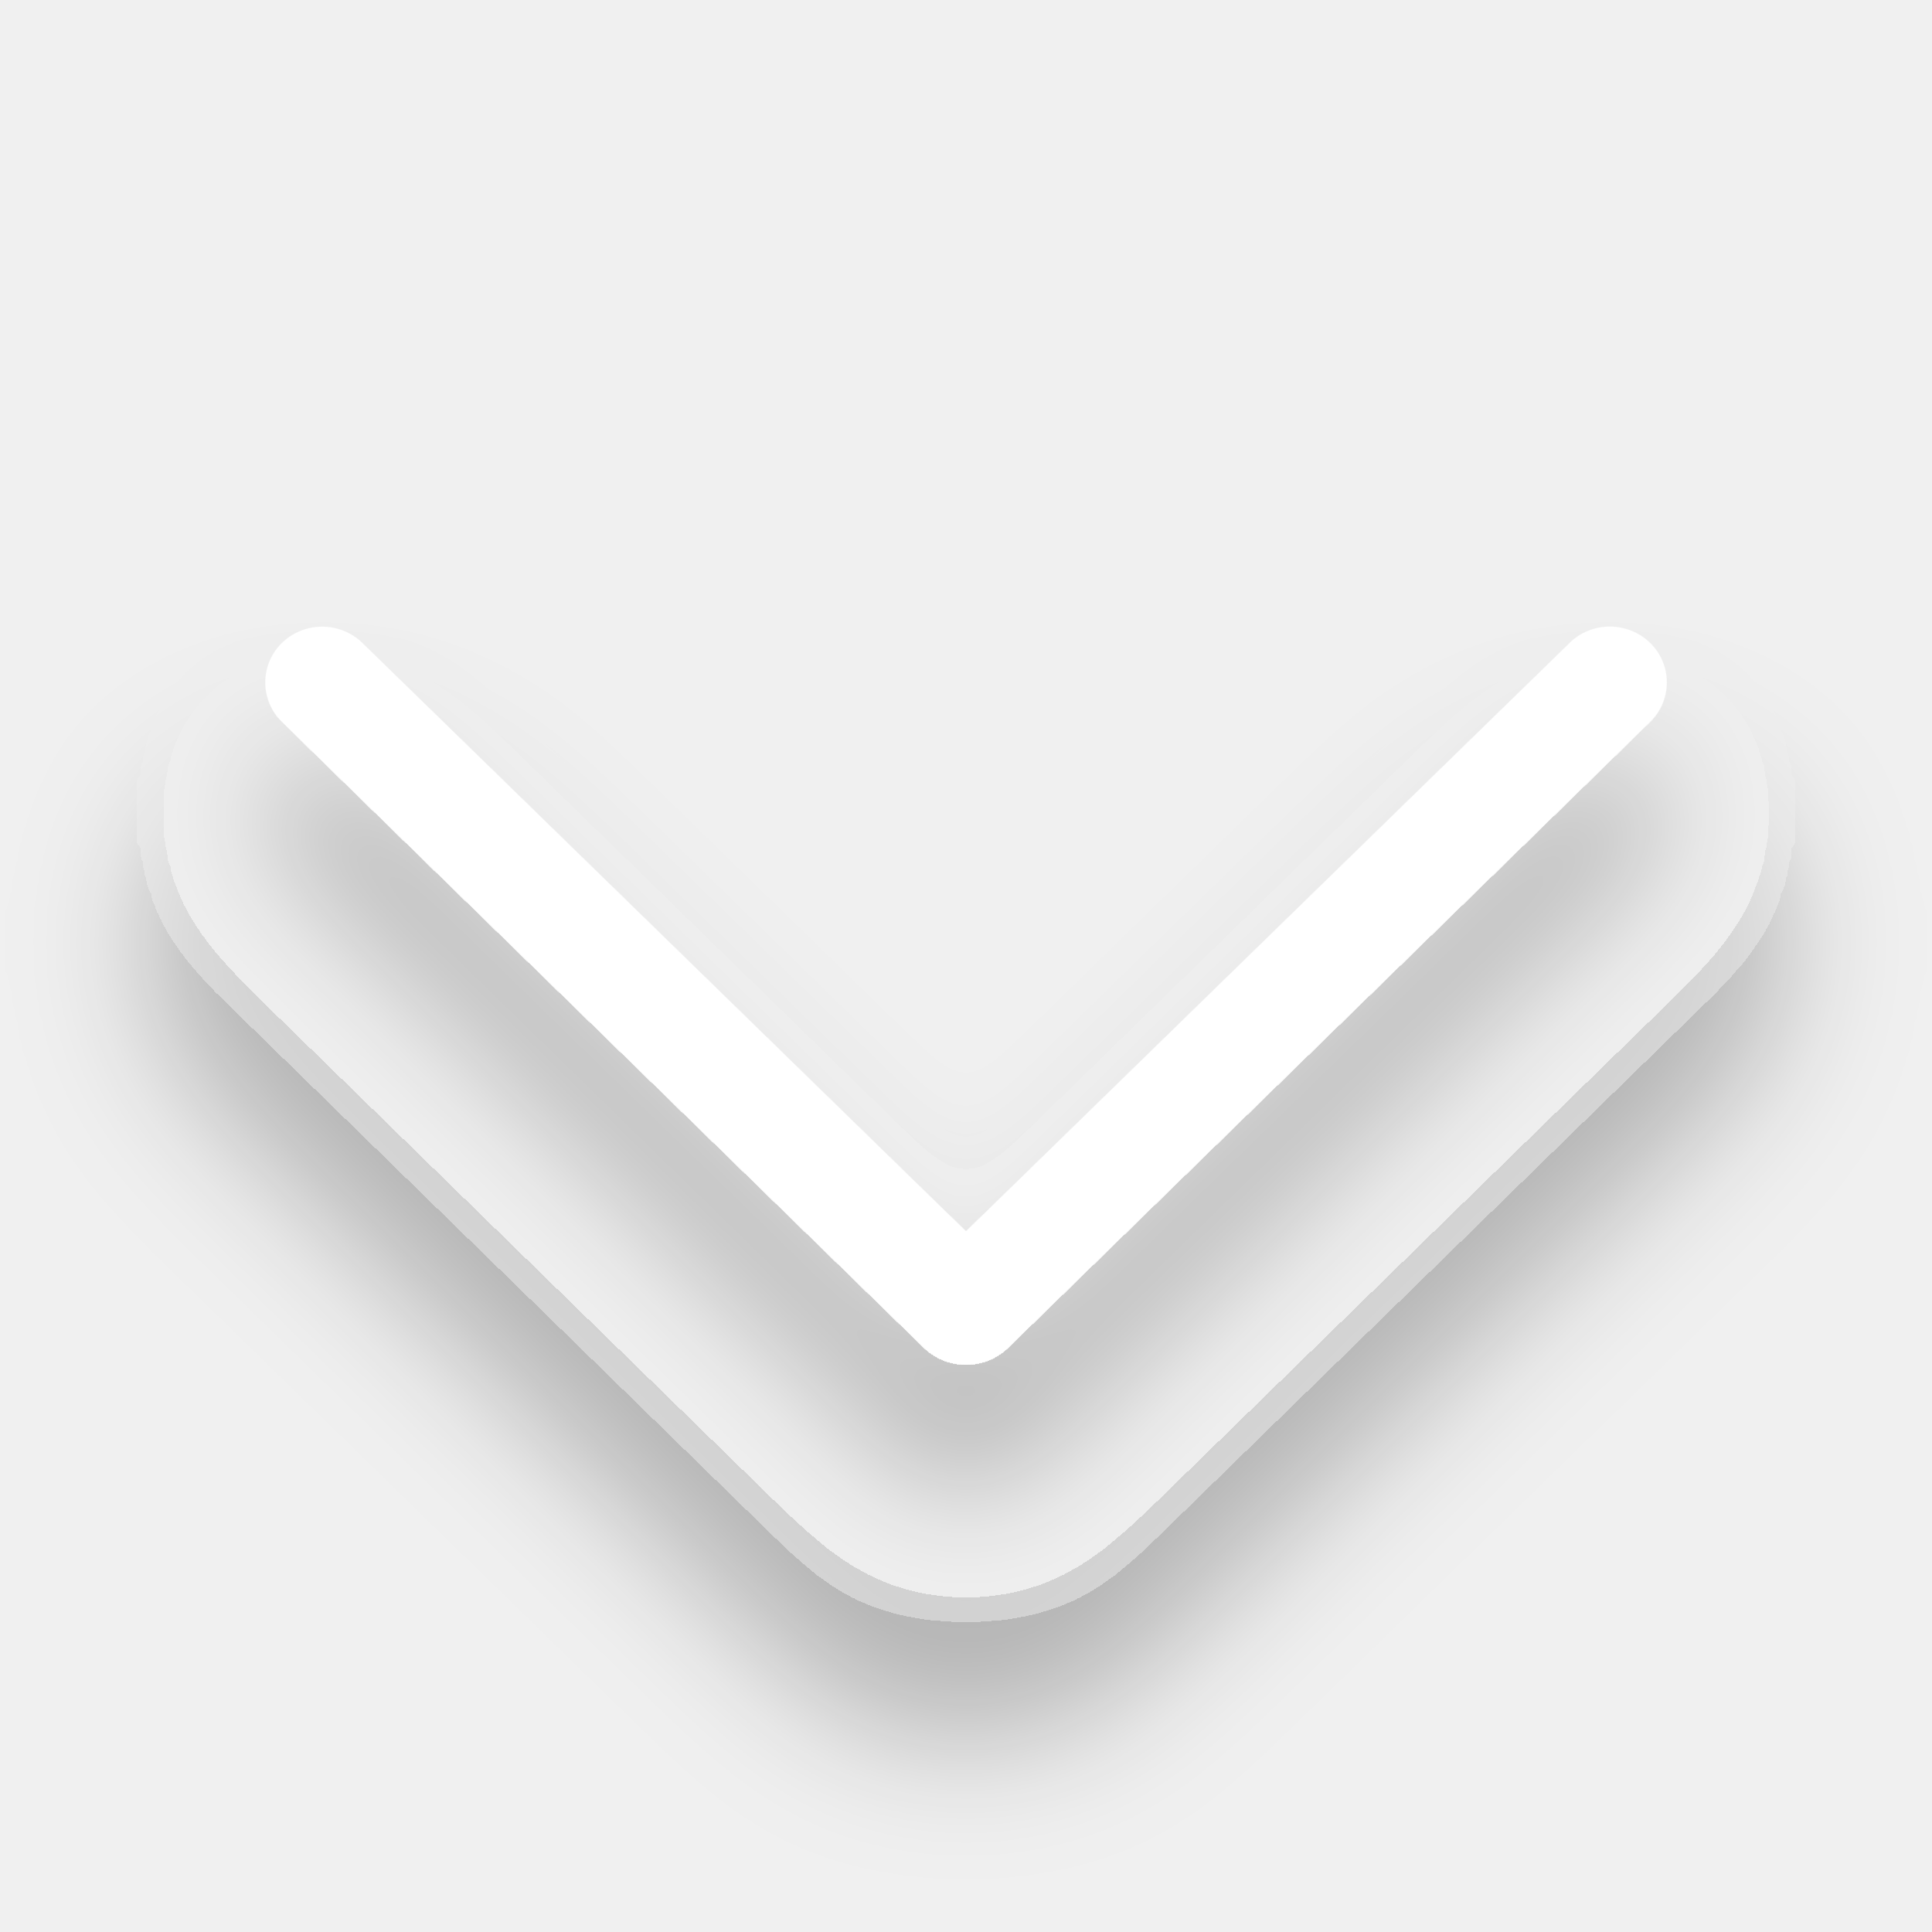
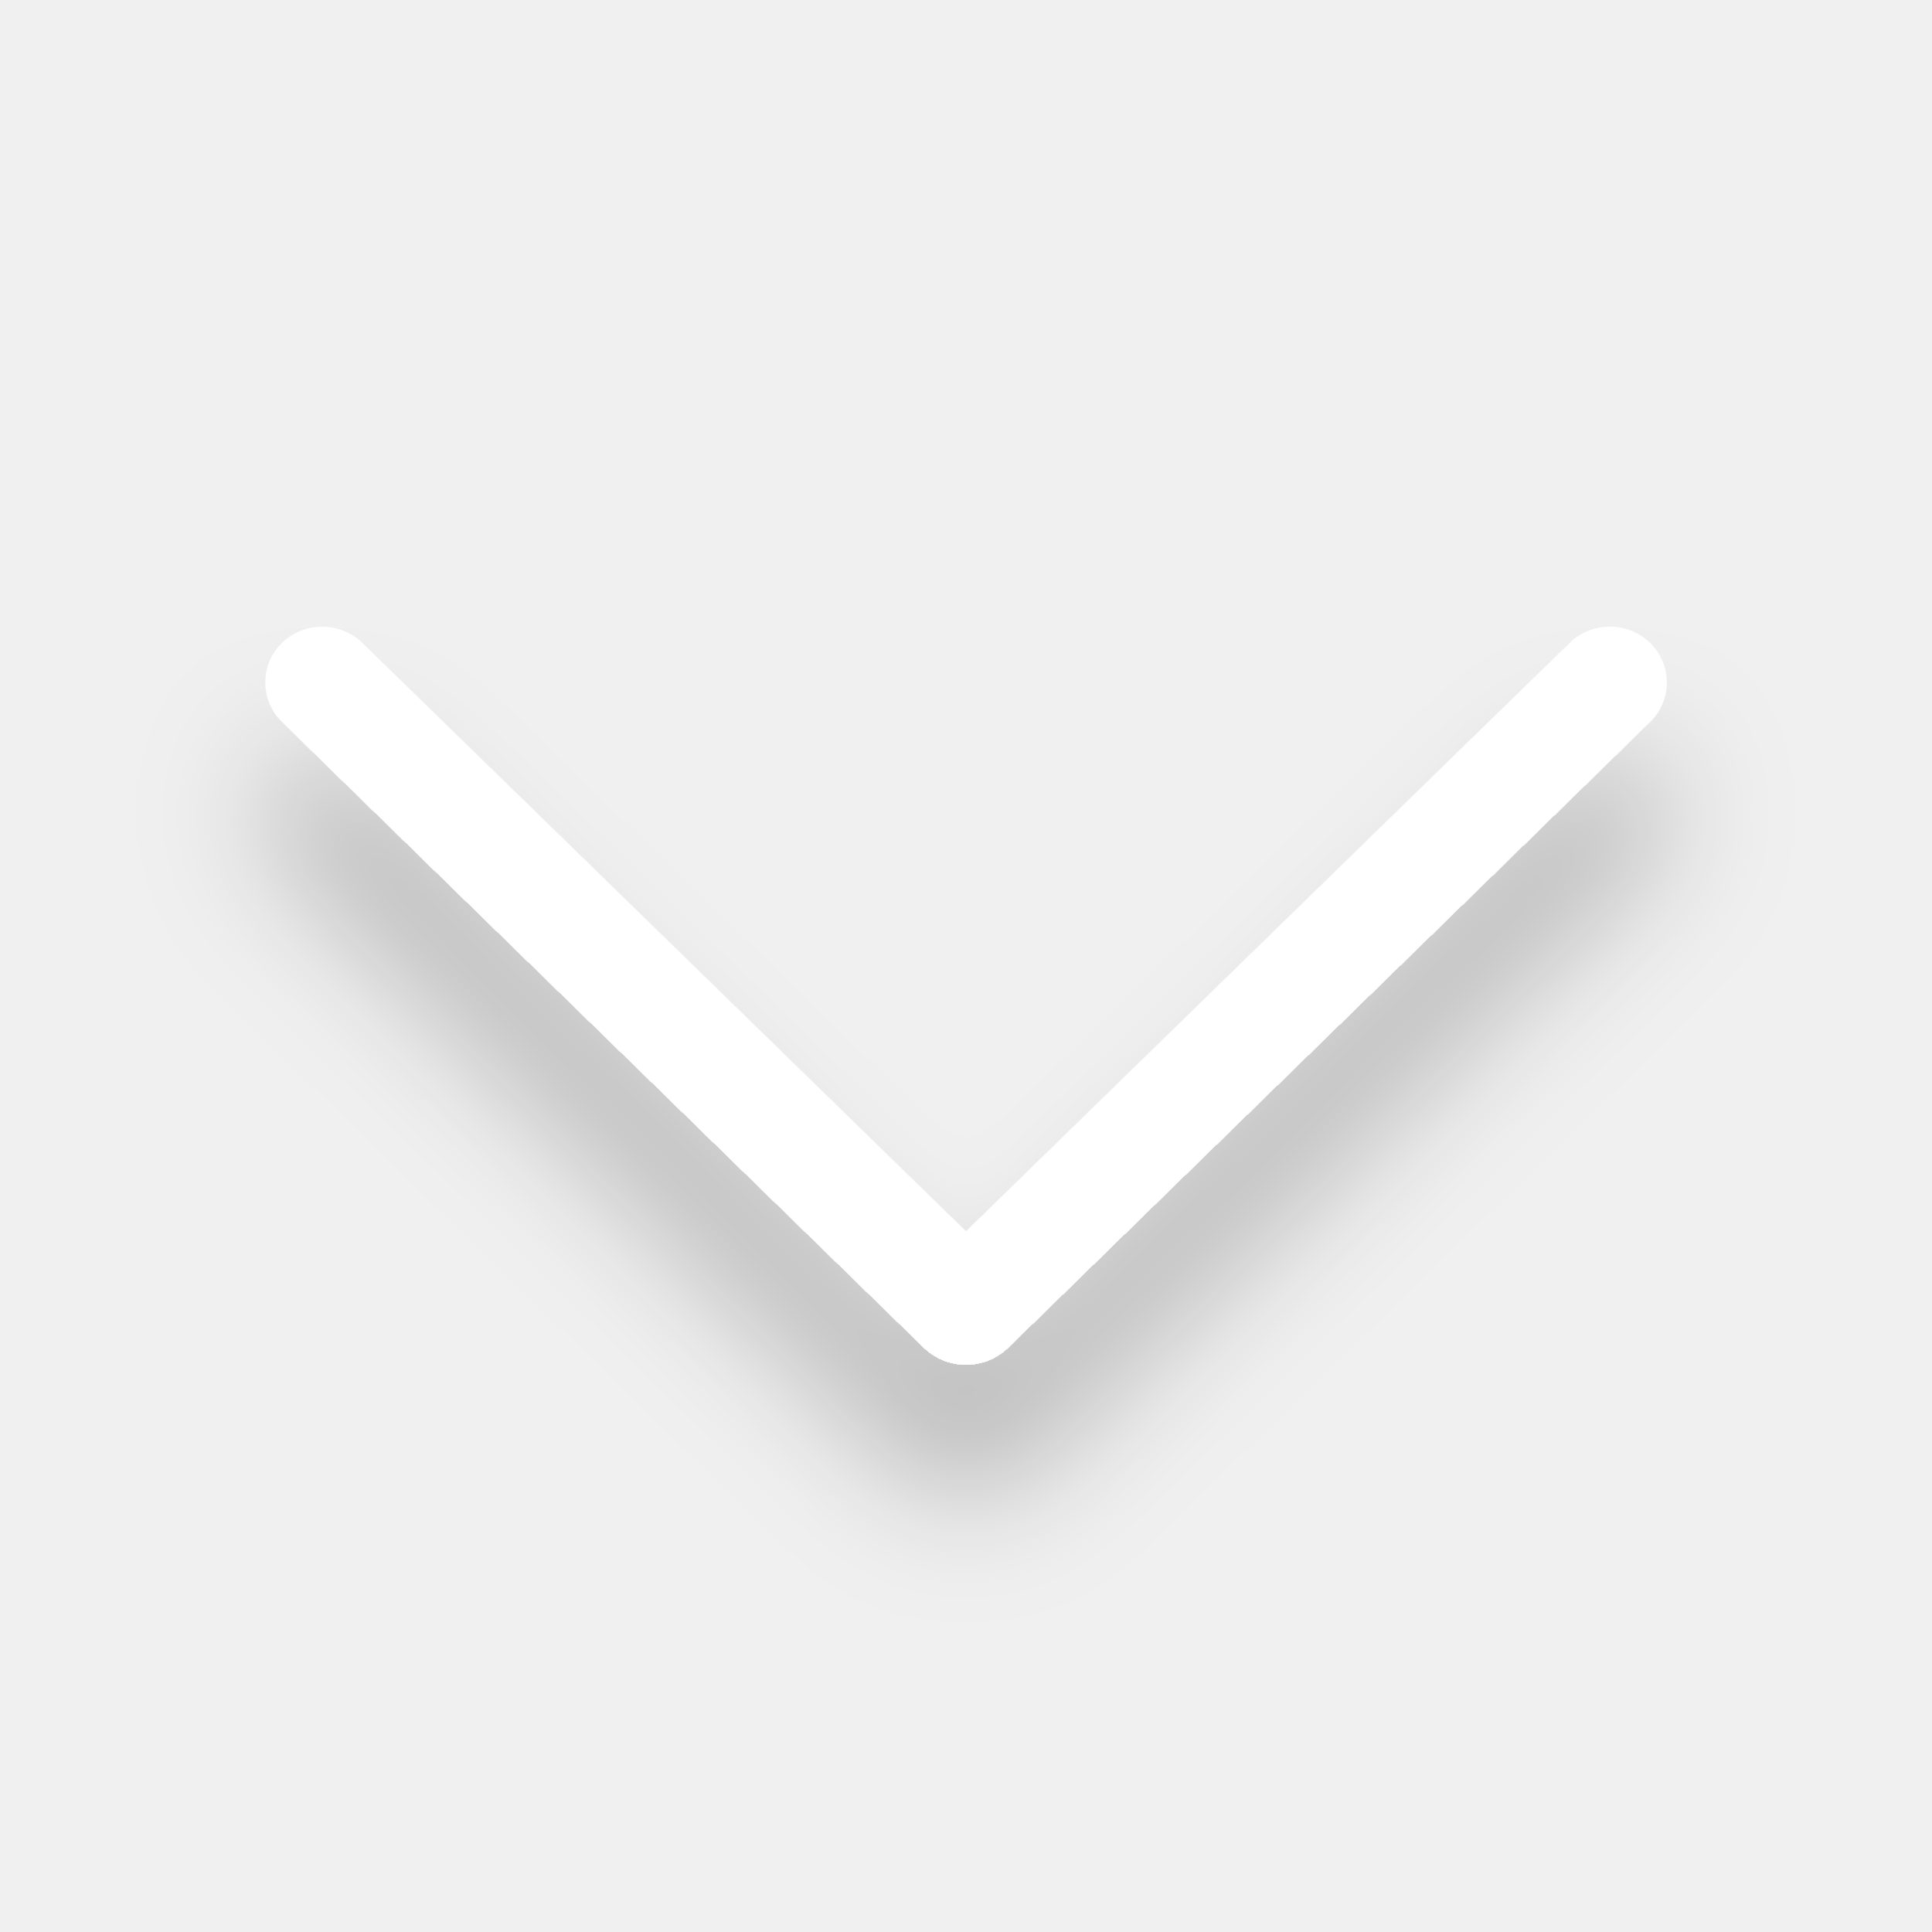
<svg xmlns="http://www.w3.org/2000/svg" width="60" height="60" viewBox="0 0 60 60" fill="none">
  <g filter="url(#filter0_d_93_1454)">
-     <g filter="url(#filter1_d_93_1454)">
-       <path d="M48.742 19.972L30 38.242L11.257 19.972C10.922 19.645 10.473 19.462 10.005 19.462C9.537 19.462 9.087 19.645 8.752 19.972C8.59 20.131 8.461 20.321 8.373 20.53C8.286 20.739 8.24 20.964 8.24 21.191C8.24 21.418 8.286 21.643 8.373 21.852C8.461 22.061 8.59 22.251 8.752 22.41L28.691 41.85C29.041 42.191 29.511 42.382 30 42.382C30.489 42.382 30.959 42.191 31.309 41.85L51.247 22.414C51.411 22.255 51.54 22.065 51.629 21.855C51.718 21.645 51.763 21.419 51.763 21.191C51.763 20.963 51.718 20.738 51.629 20.528C51.54 20.318 51.411 20.128 51.247 19.969C50.913 19.642 50.463 19.459 49.995 19.459C49.527 19.459 49.077 19.642 48.742 19.969V19.972Z" fill="white" />
-     </g>
+     <path d="M48.742 19.972L30 38.242L11.257 19.972C10.922 19.645 10.473 19.462 10.005 19.462C9.537 19.462 9.087 19.645 8.752 19.972C8.59 20.131 8.461 20.321 8.373 20.53C8.286 20.739 8.24 20.964 8.24 21.191C8.24 21.418 8.286 21.643 8.373 21.852C8.461 22.061 8.59 22.251 8.752 22.41L28.691 41.85C29.041 42.191 29.511 42.382 30 42.382C30.489 42.382 30.959 42.191 31.309 41.85L51.247 22.414C51.411 22.255 51.54 22.065 51.629 21.855C51.718 21.645 51.763 21.419 51.763 21.191C51.763 20.963 51.718 20.738 51.629 20.528C51.54 20.318 51.411 20.128 51.247 19.969C50.913 19.642 50.463 19.459 49.995 19.459C49.527 19.459 49.077 19.642 48.742 19.969V19.972Z" fill="white" />
  </g>
  <defs>
-     <filter id="filter0_d_93_1454" x="-4" y="0" width="68" height="68" filterUnits="userSpaceOnUse" color-interpolation-filters="sRGB">
-       <feFlood flood-opacity="0" result="BackgroundImageFix" />
-       <feColorMatrix in="SourceAlpha" type="matrix" values="0 0 0 0 0 0 0 0 0 0 0 0 0 0 0 0 0 0 127 0" result="hardAlpha" />
-       <feOffset dy="4" />
-       <feGaussianBlur stdDeviation="2" />
-       <feComposite in2="hardAlpha" operator="out" />
-       <feColorMatrix type="matrix" values="0 0 0 0 0 0 0 0 0 0 0 0 0 0 0 0 0 0 0.25 0" />
-       <feBlend mode="normal" in2="BackgroundImageFix" result="effect1_dropShadow_93_1454" />
-       <feBlend mode="normal" in="SourceGraphic" in2="effect1_dropShadow_93_1454" result="shape" />
-     </filter>
-     <filter id="filter1_d_93_1454" x="4.24" y="19.459" width="51.523" height="30.924" filterUnits="userSpaceOnUse" color-interpolation-filters="sRGB">
+     <filter id="filter0_d_93_1454" x="4.24" y="19.459" width="51.523" height="30.924" filterUnits="userSpaceOnUse" color-interpolation-filters="sRGB">
      <feFlood flood-opacity="0" result="BackgroundImageFix" />
      <feColorMatrix in="SourceAlpha" type="matrix" values="0 0 0 0 0 0 0 0 0 0 0 0 0 0 0 0 0 0 127 0" result="hardAlpha" />
      <feOffset dy="4" />
      <feGaussianBlur stdDeviation="2" />
      <feComposite in2="hardAlpha" operator="out" />
      <feColorMatrix type="matrix" values="0 0 0 0 0 0 0 0 0 0 0 0 0 0 0 0 0 0 0.25 0" />
      <feBlend mode="normal" in2="BackgroundImageFix" result="effect1_dropShadow_93_1454" />
      <feBlend mode="normal" in="SourceGraphic" in2="effect1_dropShadow_93_1454" result="shape" />
    </filter>
  </defs>
</svg>
